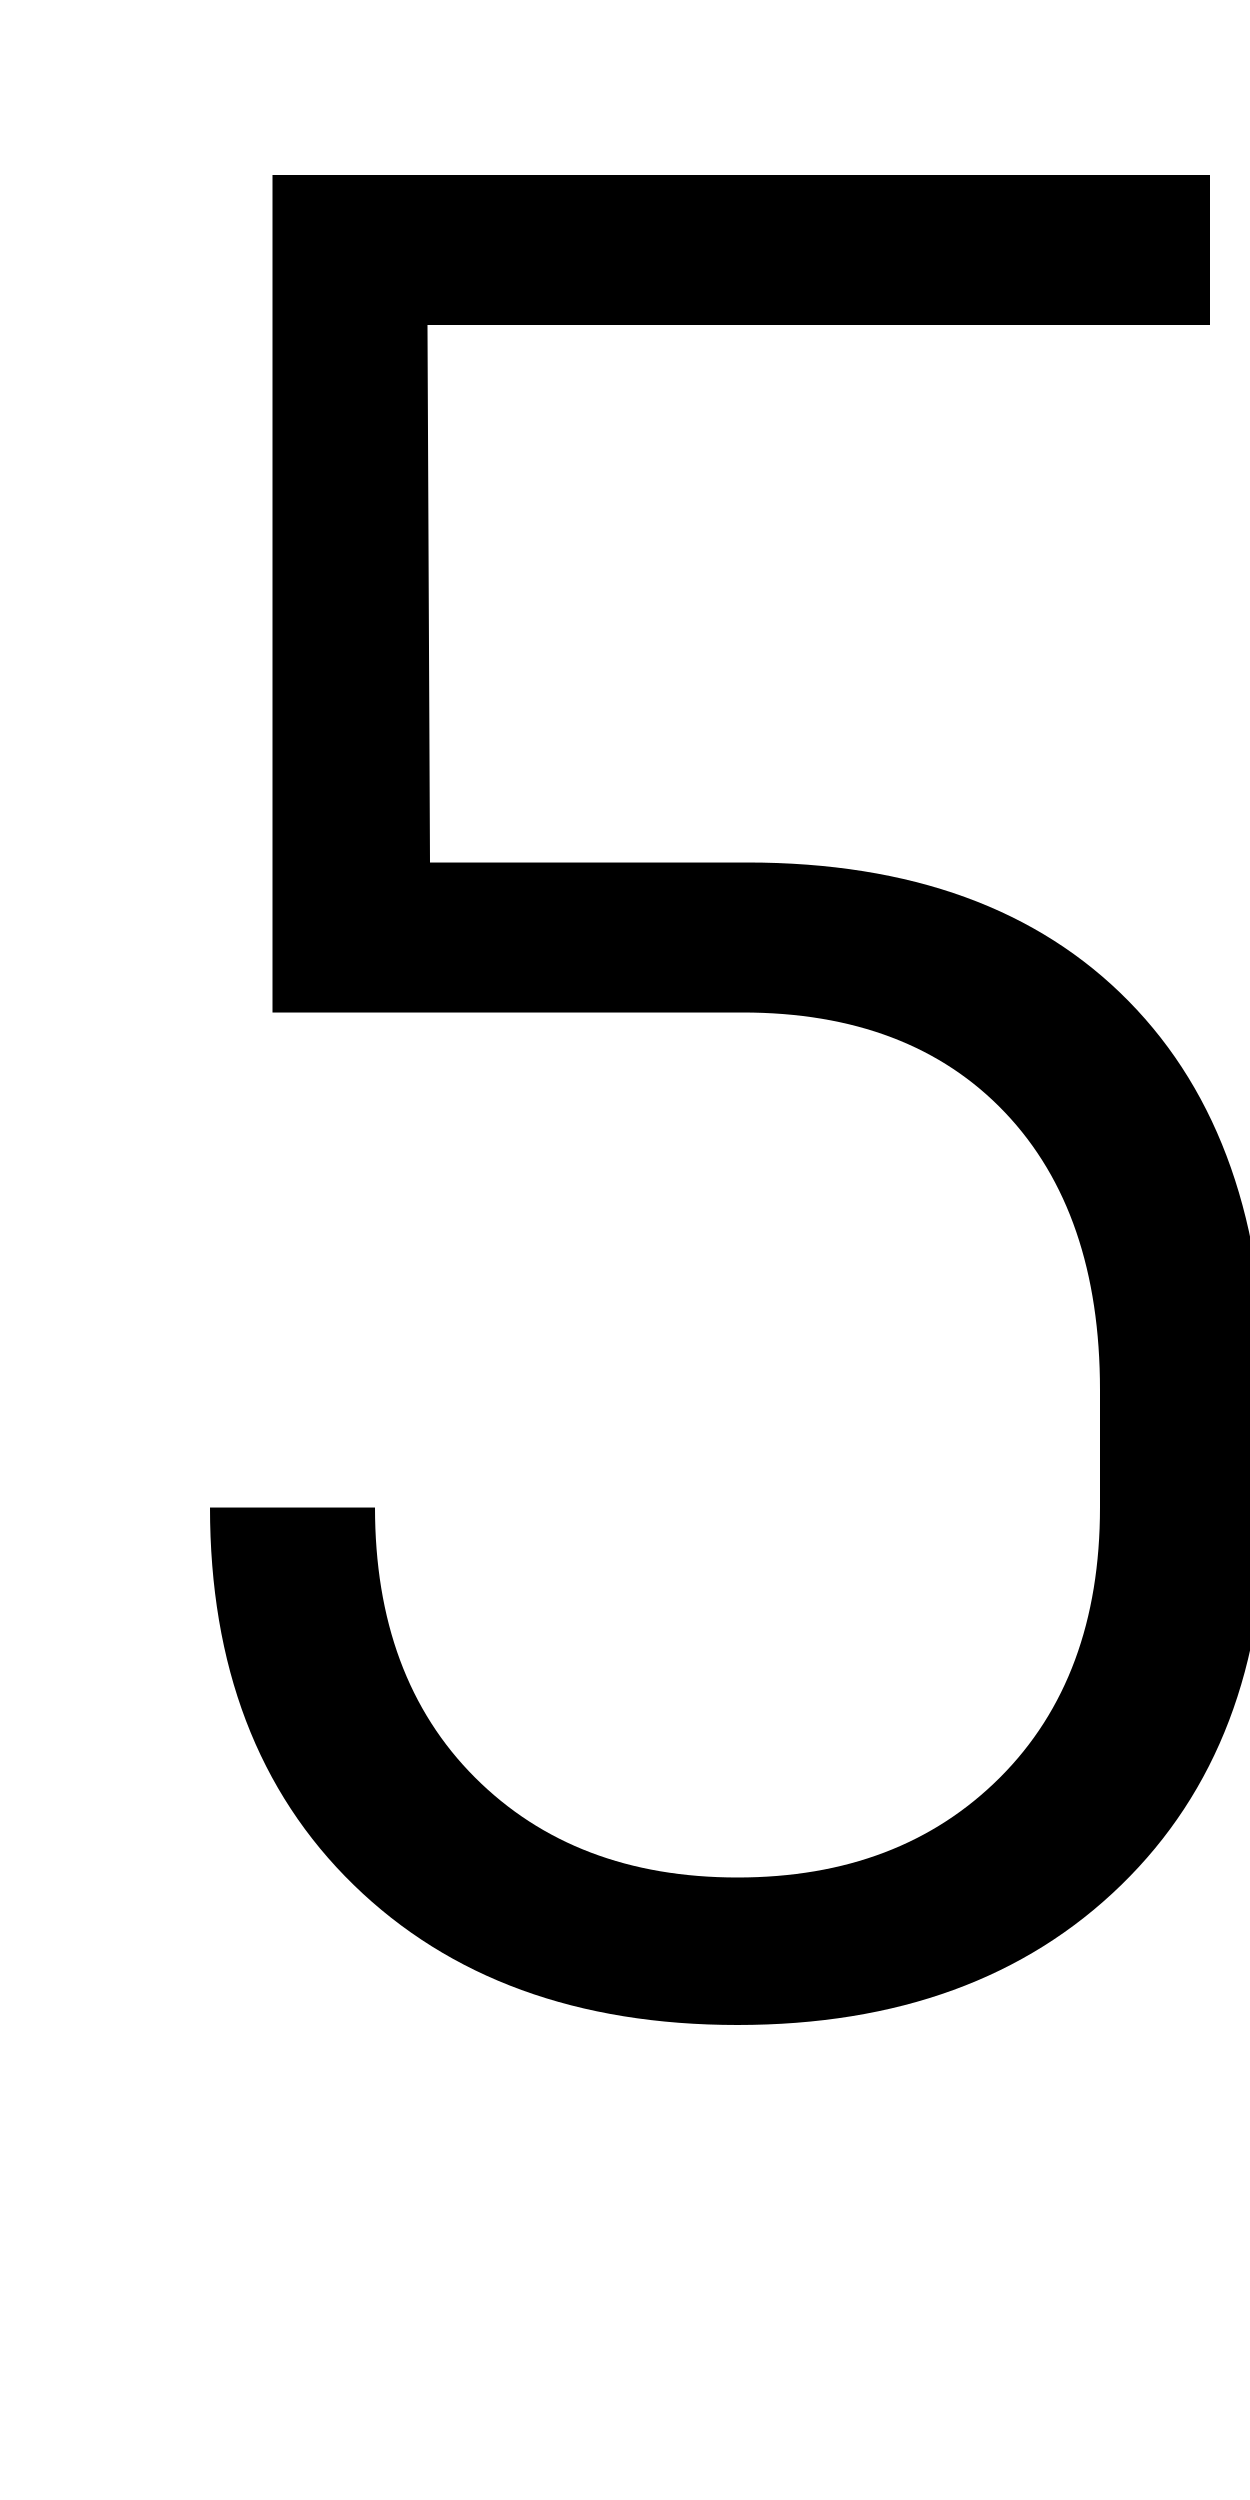
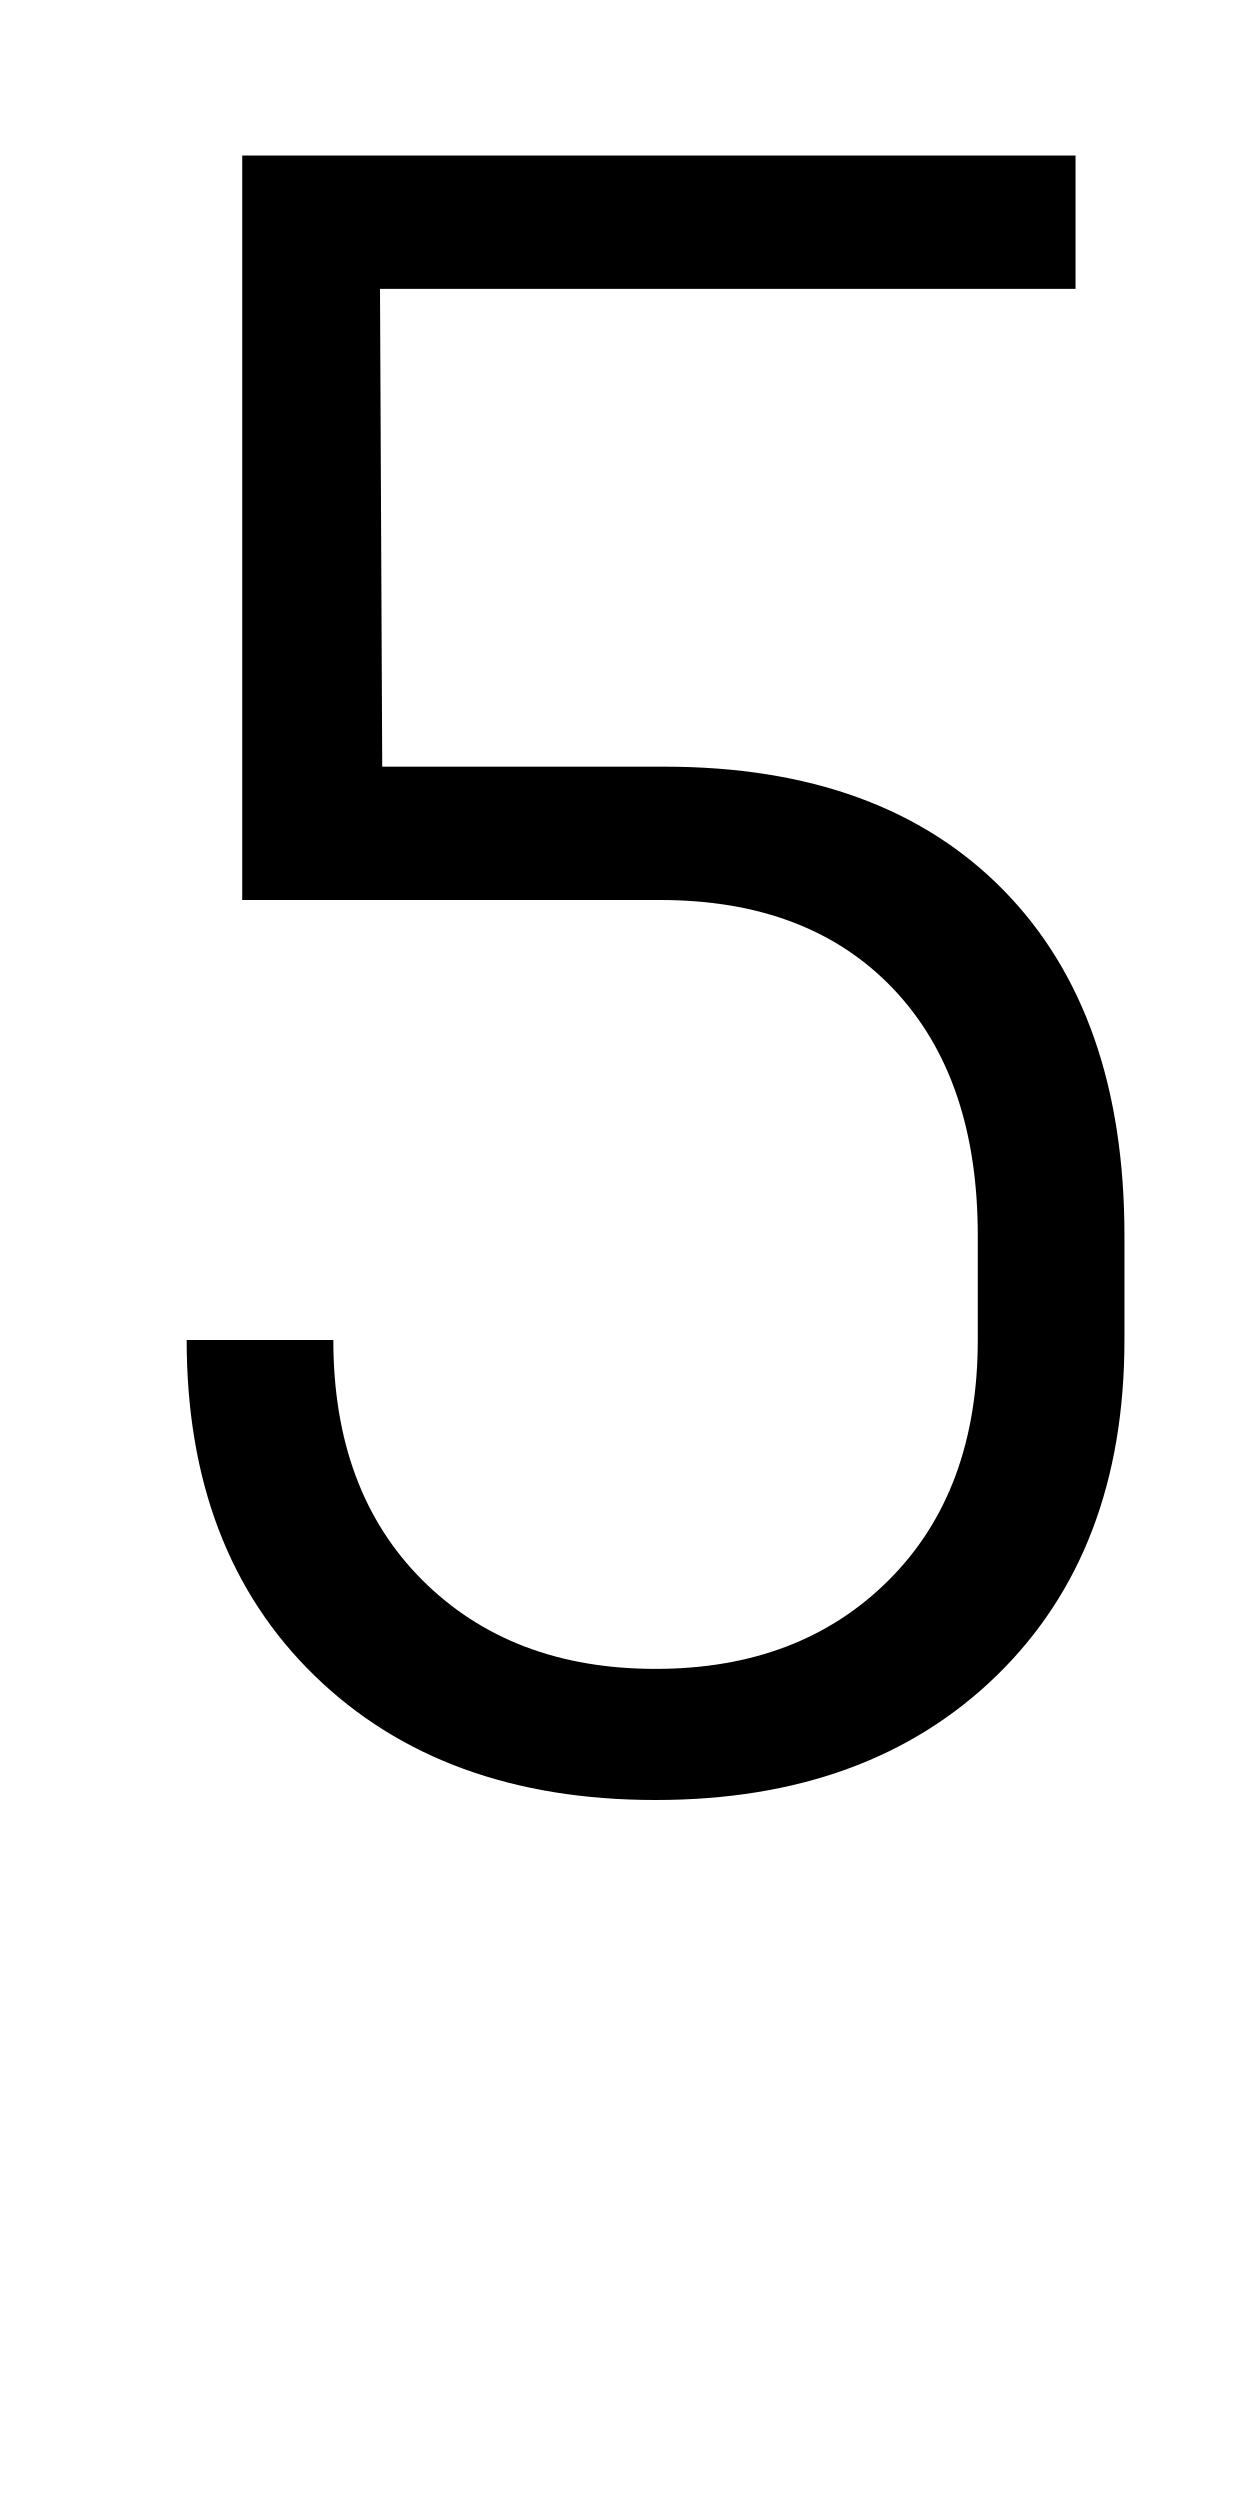
- <svg xmlns="http://www.w3.org/2000/svg" version="1.1" width="16" height="32" viewBox="0 0 16 32">
+ <svg xmlns="http://www.w3.org/2000/svg" version="1.1" width="18" height="36" viewBox="0 0 18 36">
  <path d="M9.44 25.92q-3.072 0-4.912-1.792t-1.84-4.832h2.112q0 2.176 1.28 3.456t3.36 1.28 3.36-1.28 1.28-3.456v-1.504q0-2.272-1.216-3.552t-3.36-1.28h-6.016v-10.72h12v1.92h-10.016l0.032 6.88h4.064q3.136 0 4.88 1.776t1.744 4.976v1.504q0 3.040-1.84 4.832t-4.912 1.792z" />
</svg>
